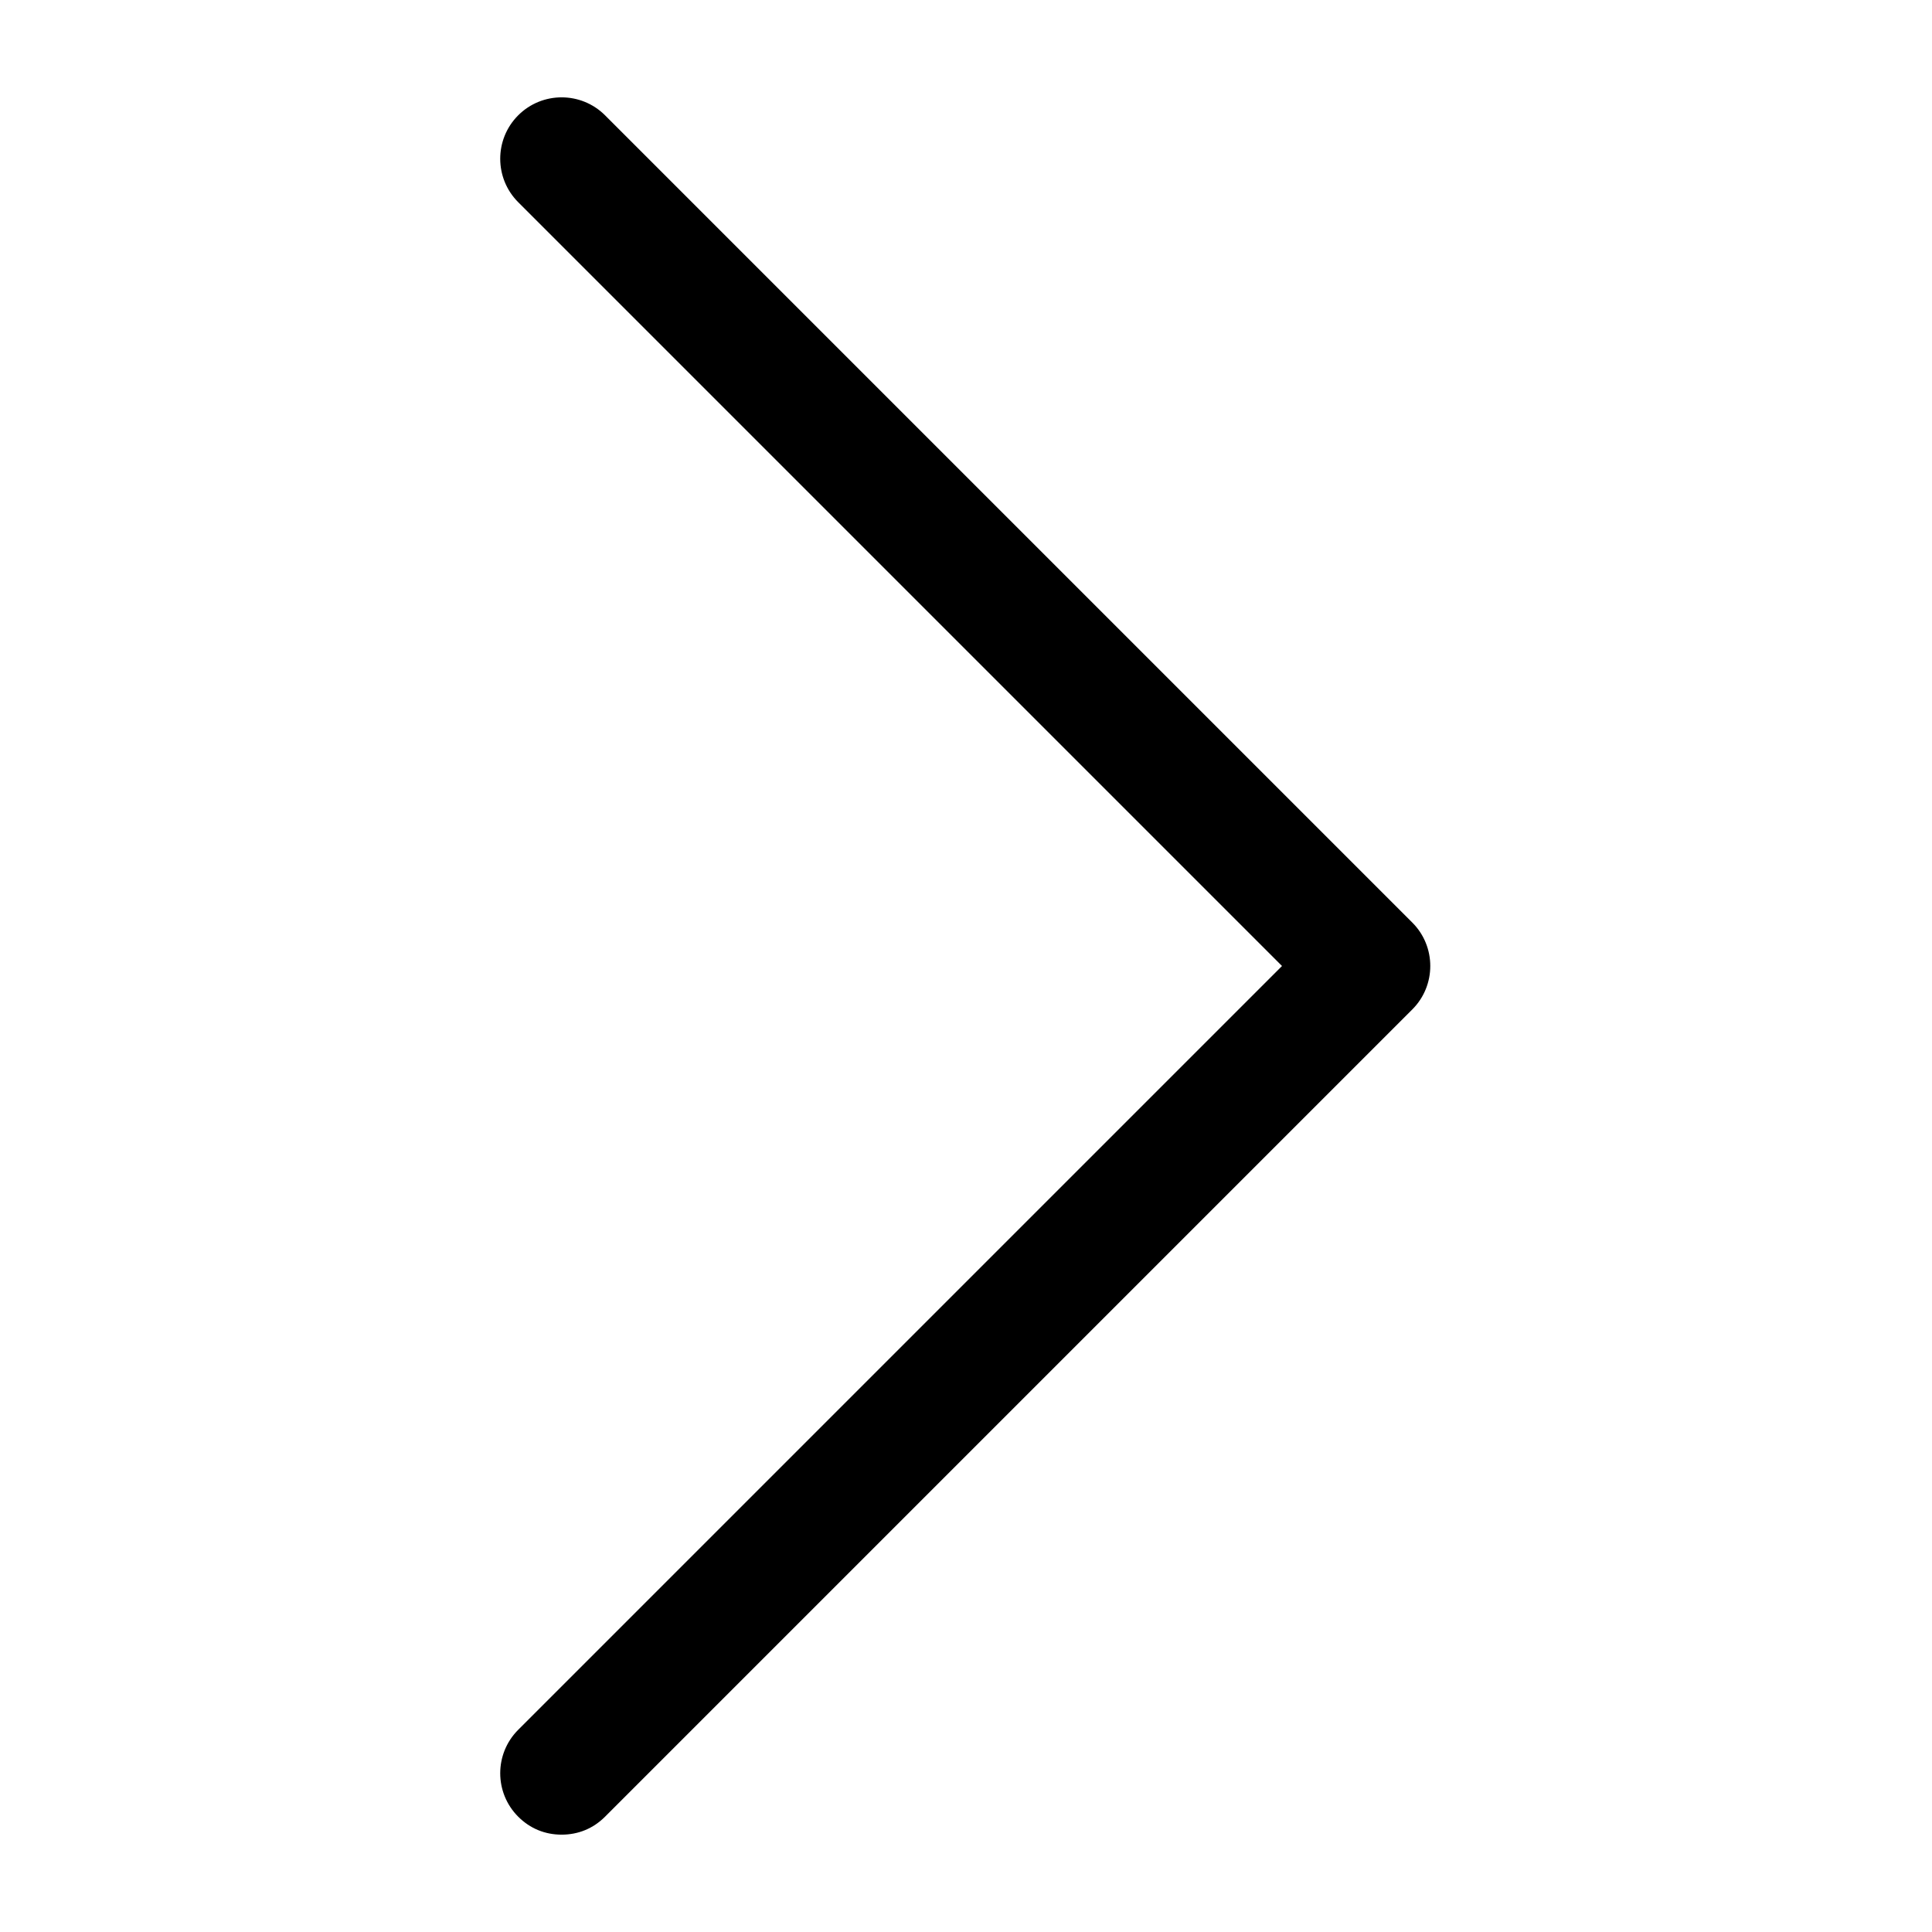
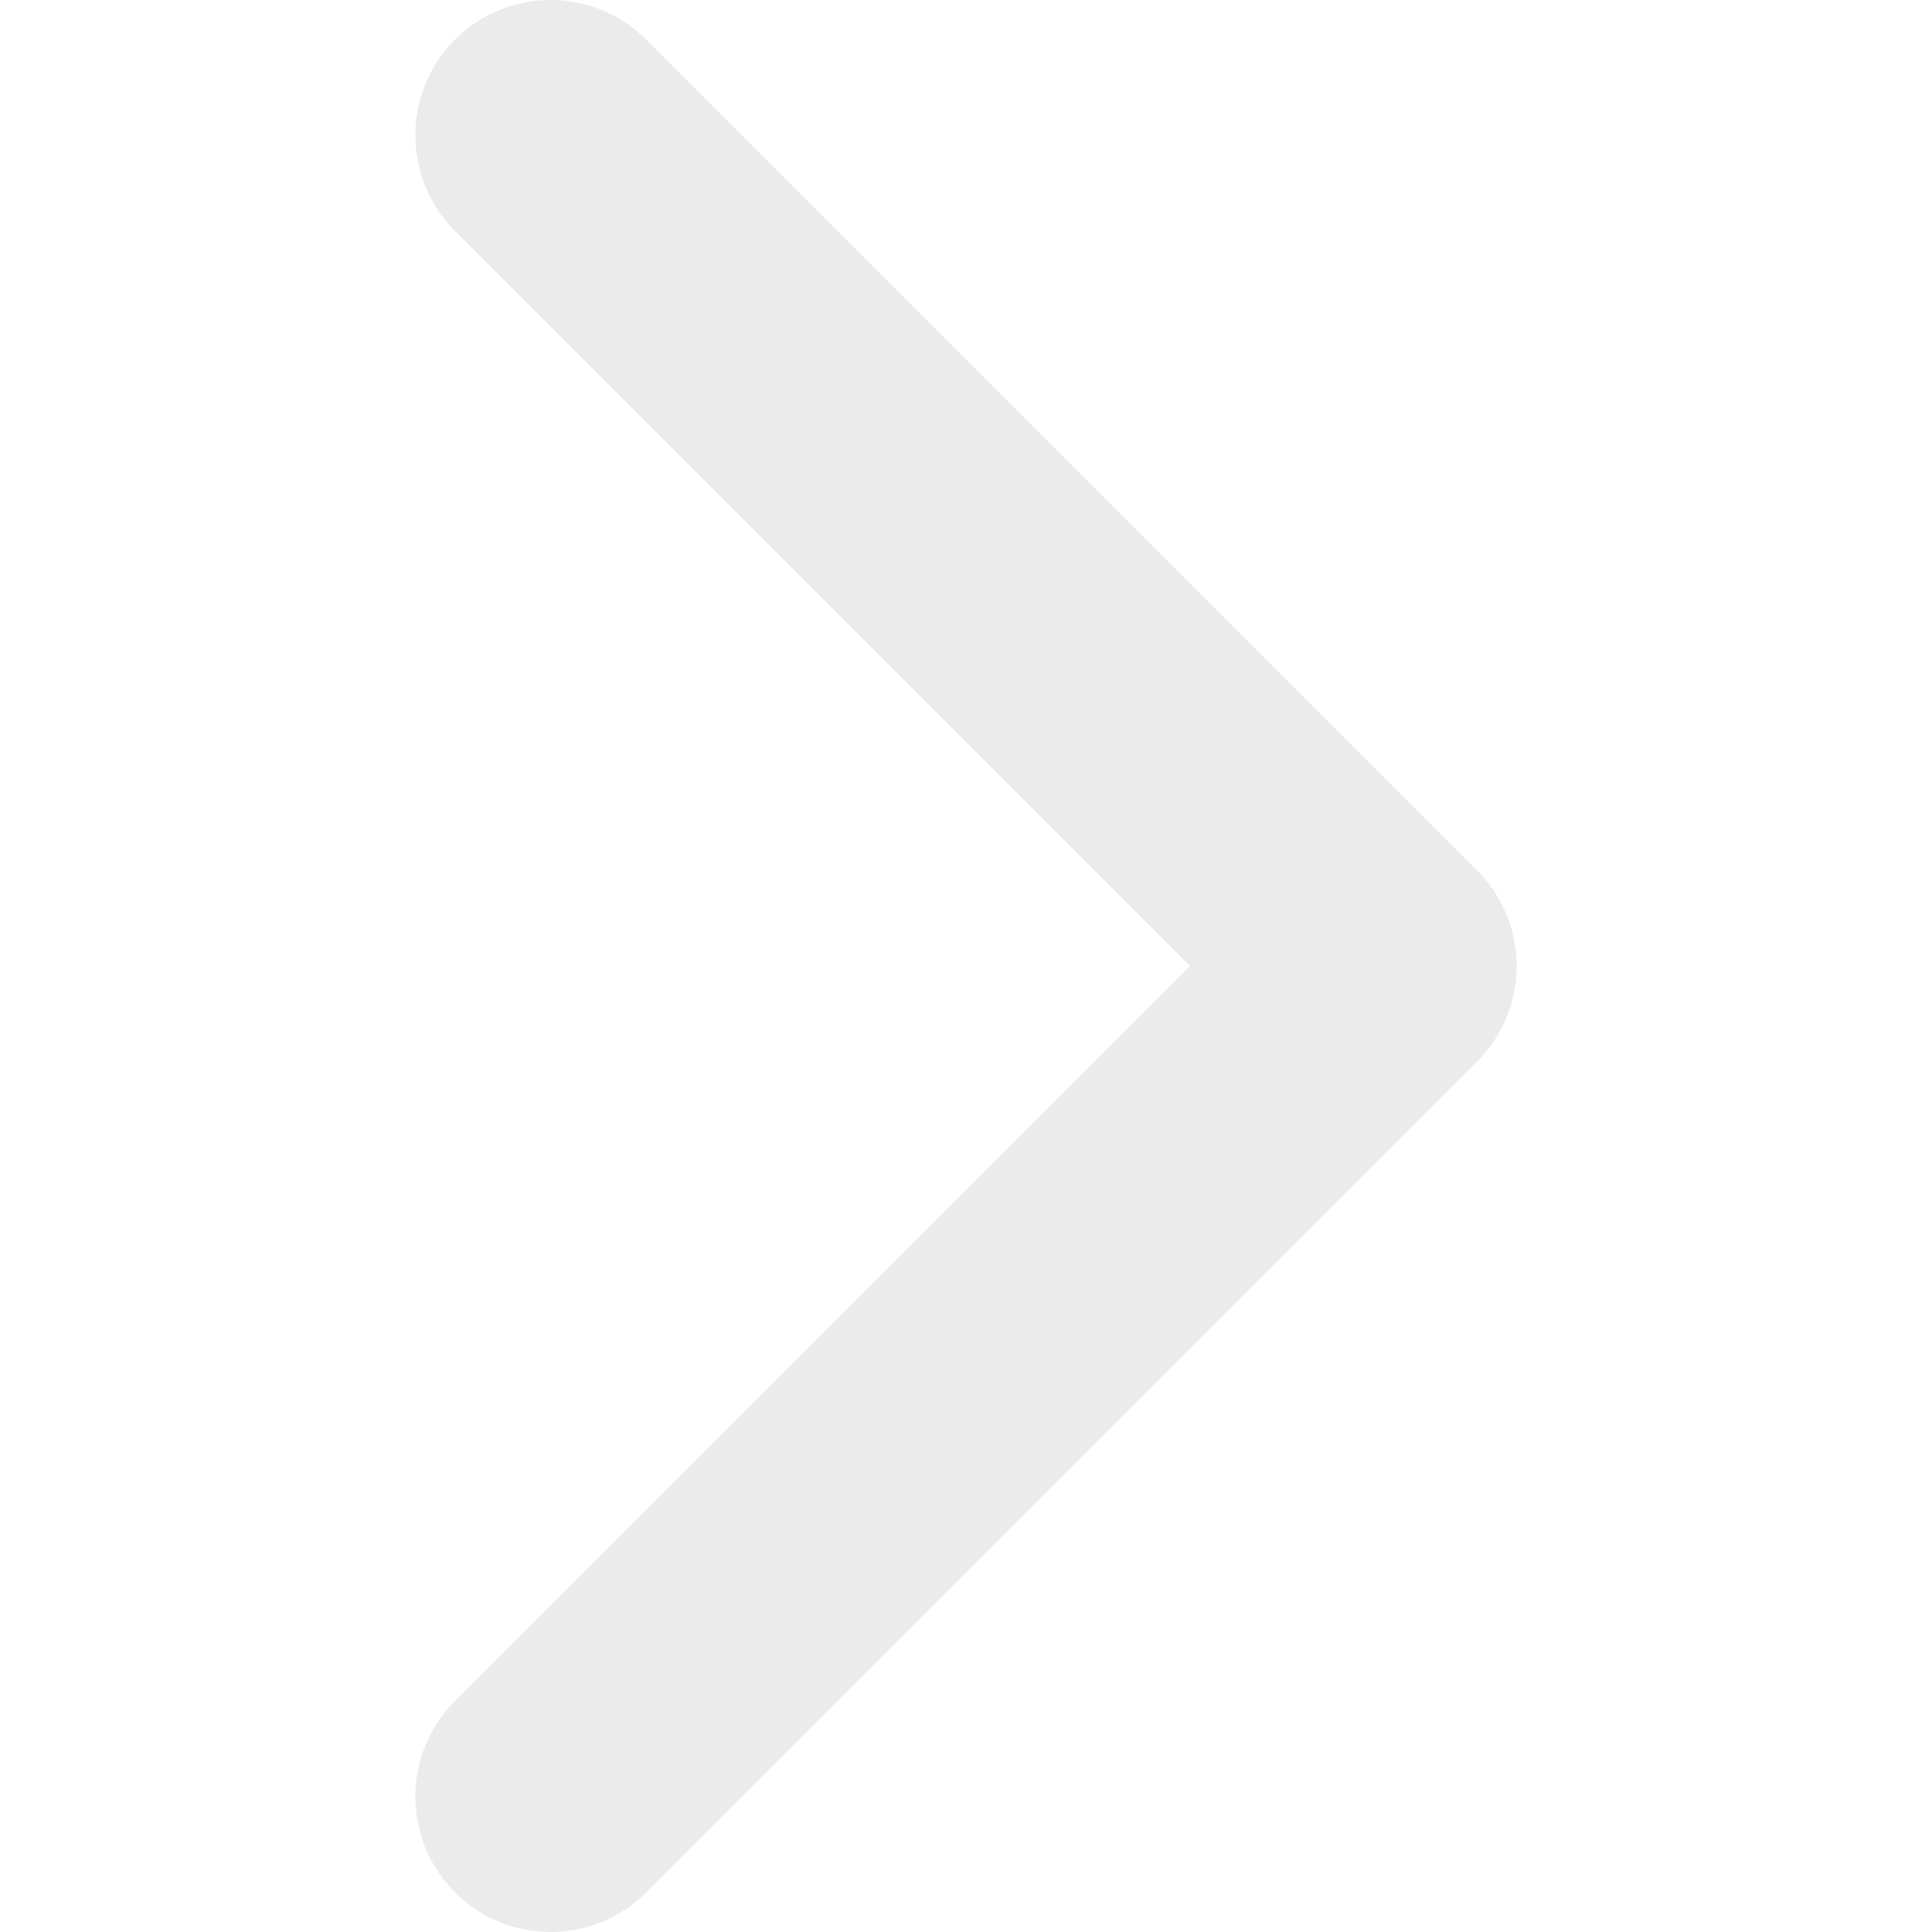
- <svg xmlns="http://www.w3.org/2000/svg" version="1.1" viewBox="0 0 129 129" enable-background="new 0 0 129 129">
+ <svg xmlns="http://www.w3.org/2000/svg" version="1.1" id="Capa_1" x="0px" y="0px" width="512px" height="512px" viewBox="0 0 451.846 451.847" style="enable-background:new 0 0 451.846 451.847;" xml:space="preserve" class="">
  <g>
-     <path d="m40.4,121.3c-0.8,0.8-1.8,1.2-2.9,1.2s-2.1-0.4-2.9-1.2c-1.6-1.6-1.6-4.2 0-5.8l51-51-51-51c-1.6-1.6-1.6-4.2 0-5.8 1.6-1.6 4.2-1.6 5.8,0l53.9,53.9c1.6,1.6 1.6,4.2 0,5.8l-53.9,53.9z" />
+     <g>
+       <path d="M345.441,248.292L151.154,442.573c-12.359,12.365-32.397,12.365-44.75,0c-12.354-12.354-12.354-32.391,0-44.744   L278.318,225.92L106.409,54.017c-12.354-12.359-12.354-32.394,0-44.748c12.354-12.359,32.391-12.359,44.75,0l194.287,194.284   c6.177,6.18,9.262,14.271,9.262,22.366C354.708,234.018,351.617,242.115,345.441,248.292z" data-original="#000000" class="active-path" data-old_color="#E5E4E4" fill="#EBEBEB" />
+     </g>
  </g>
</svg>
